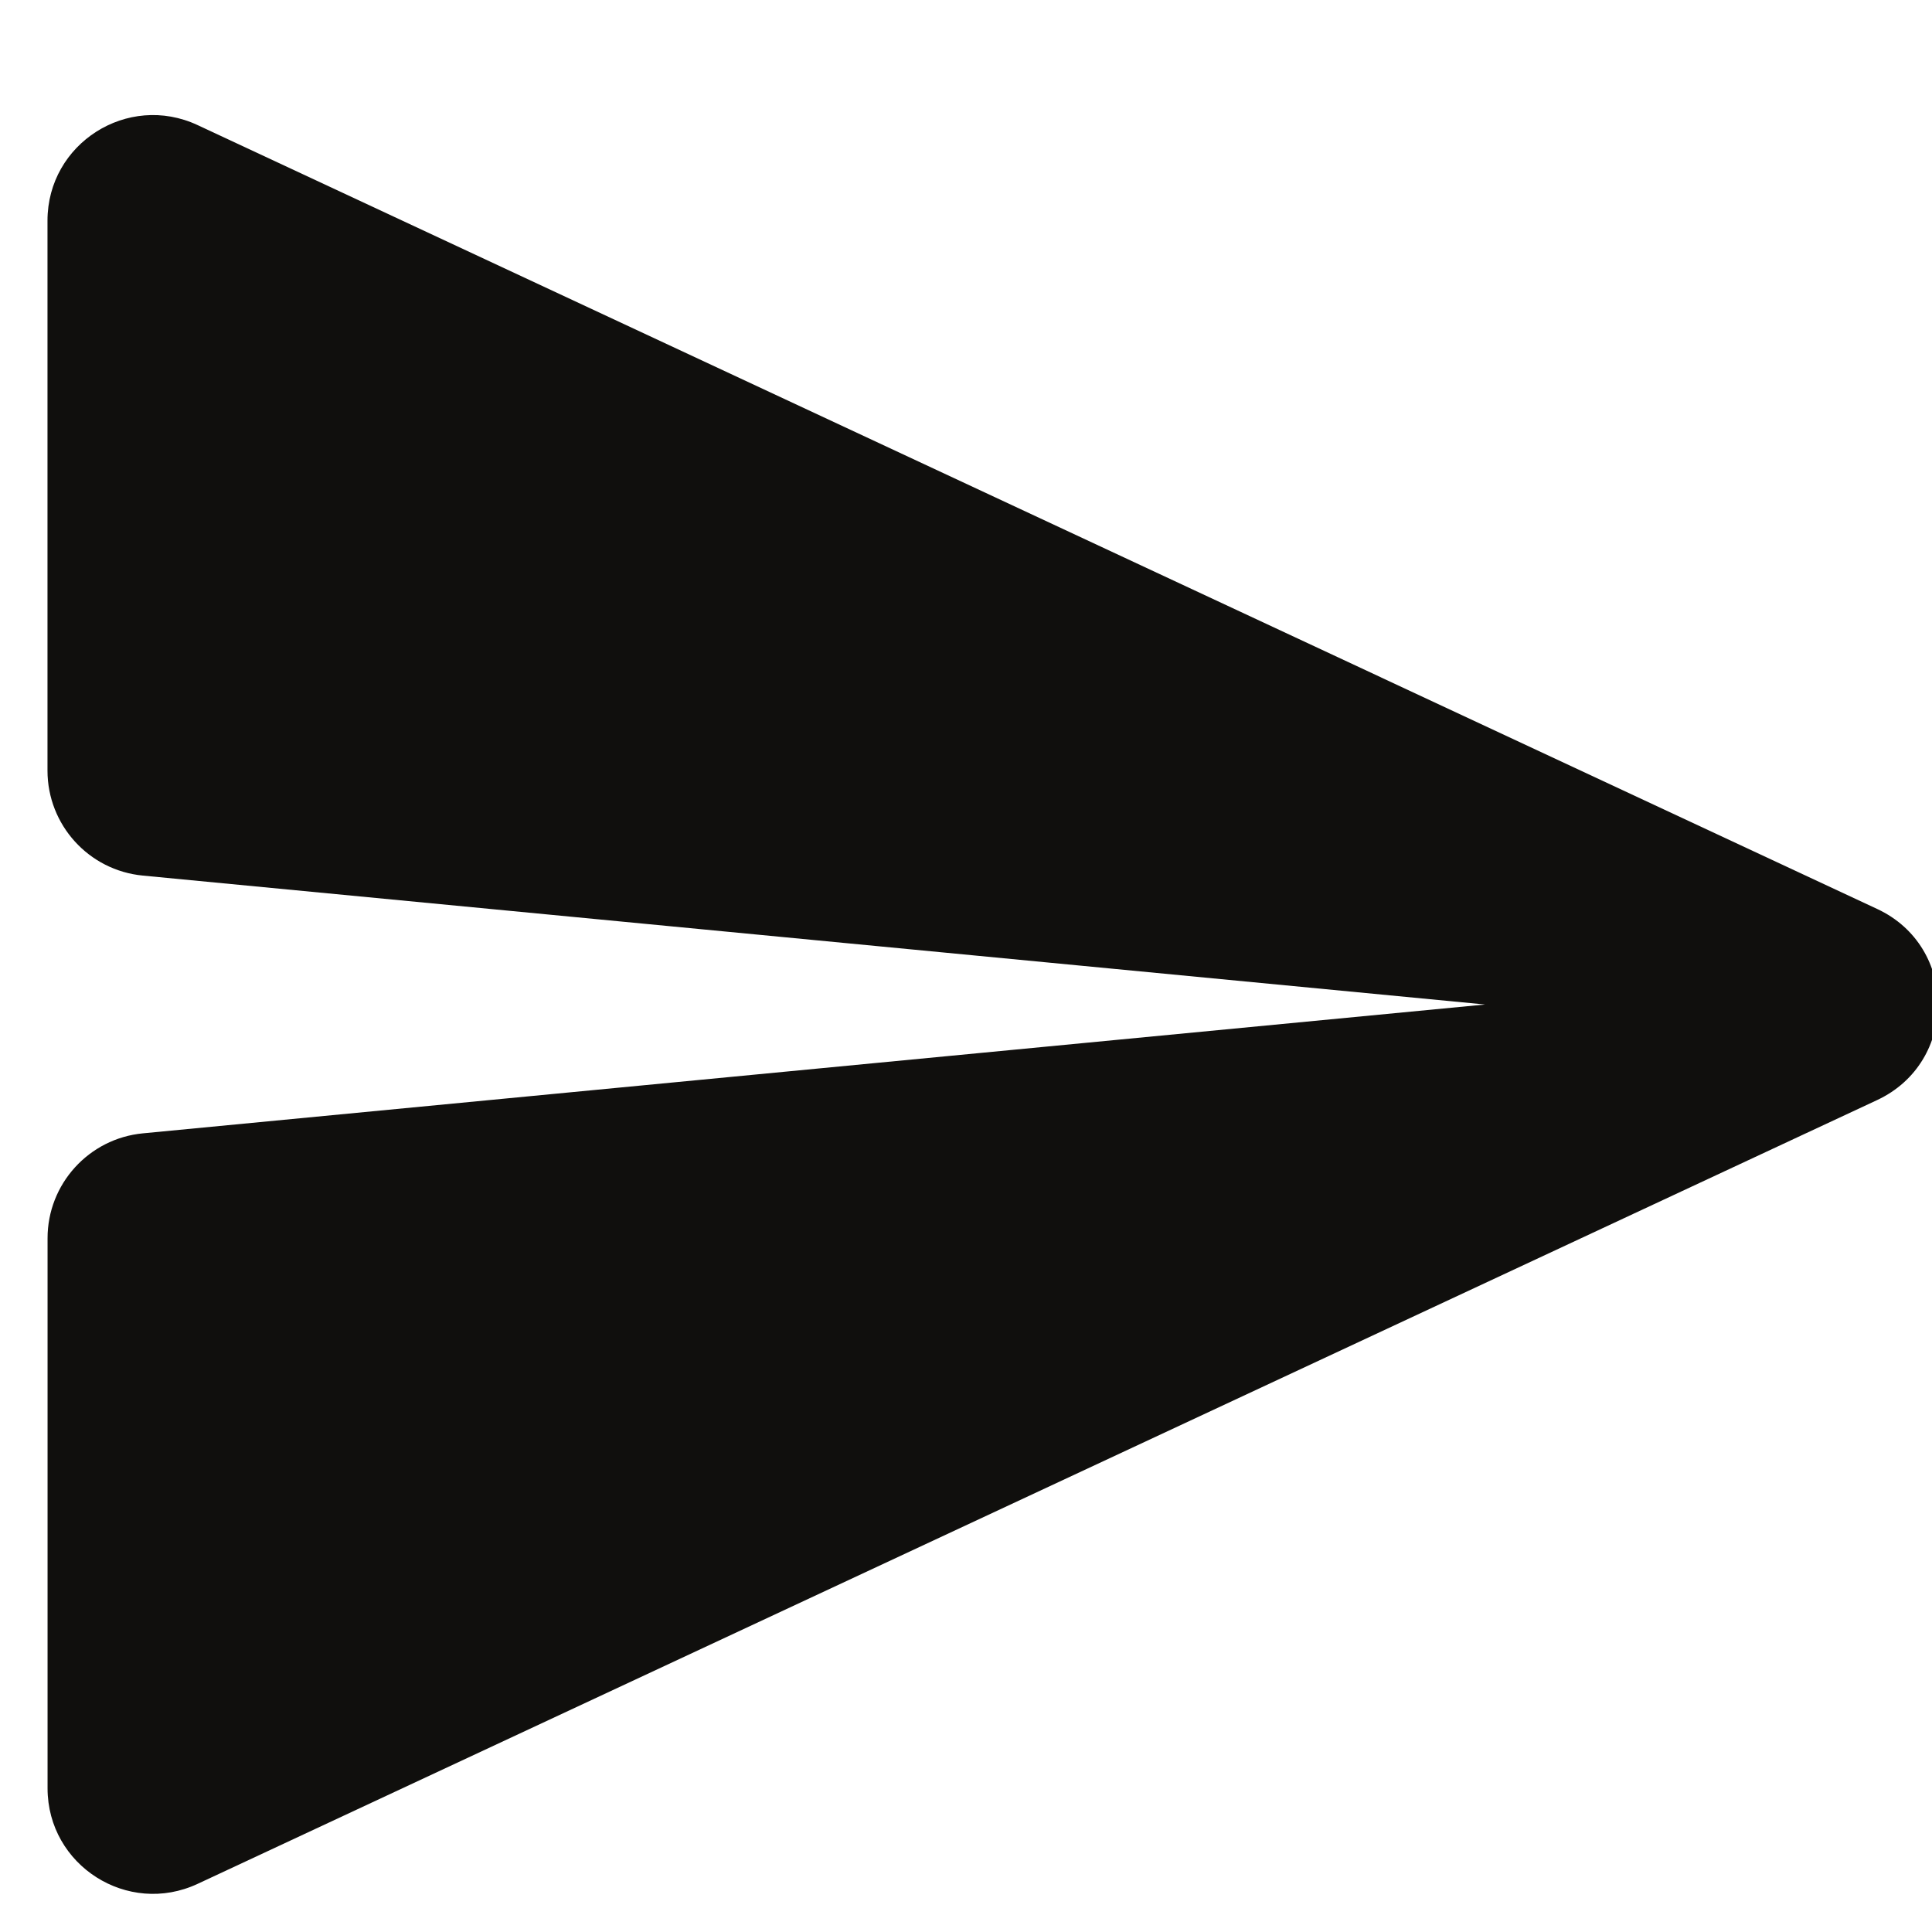
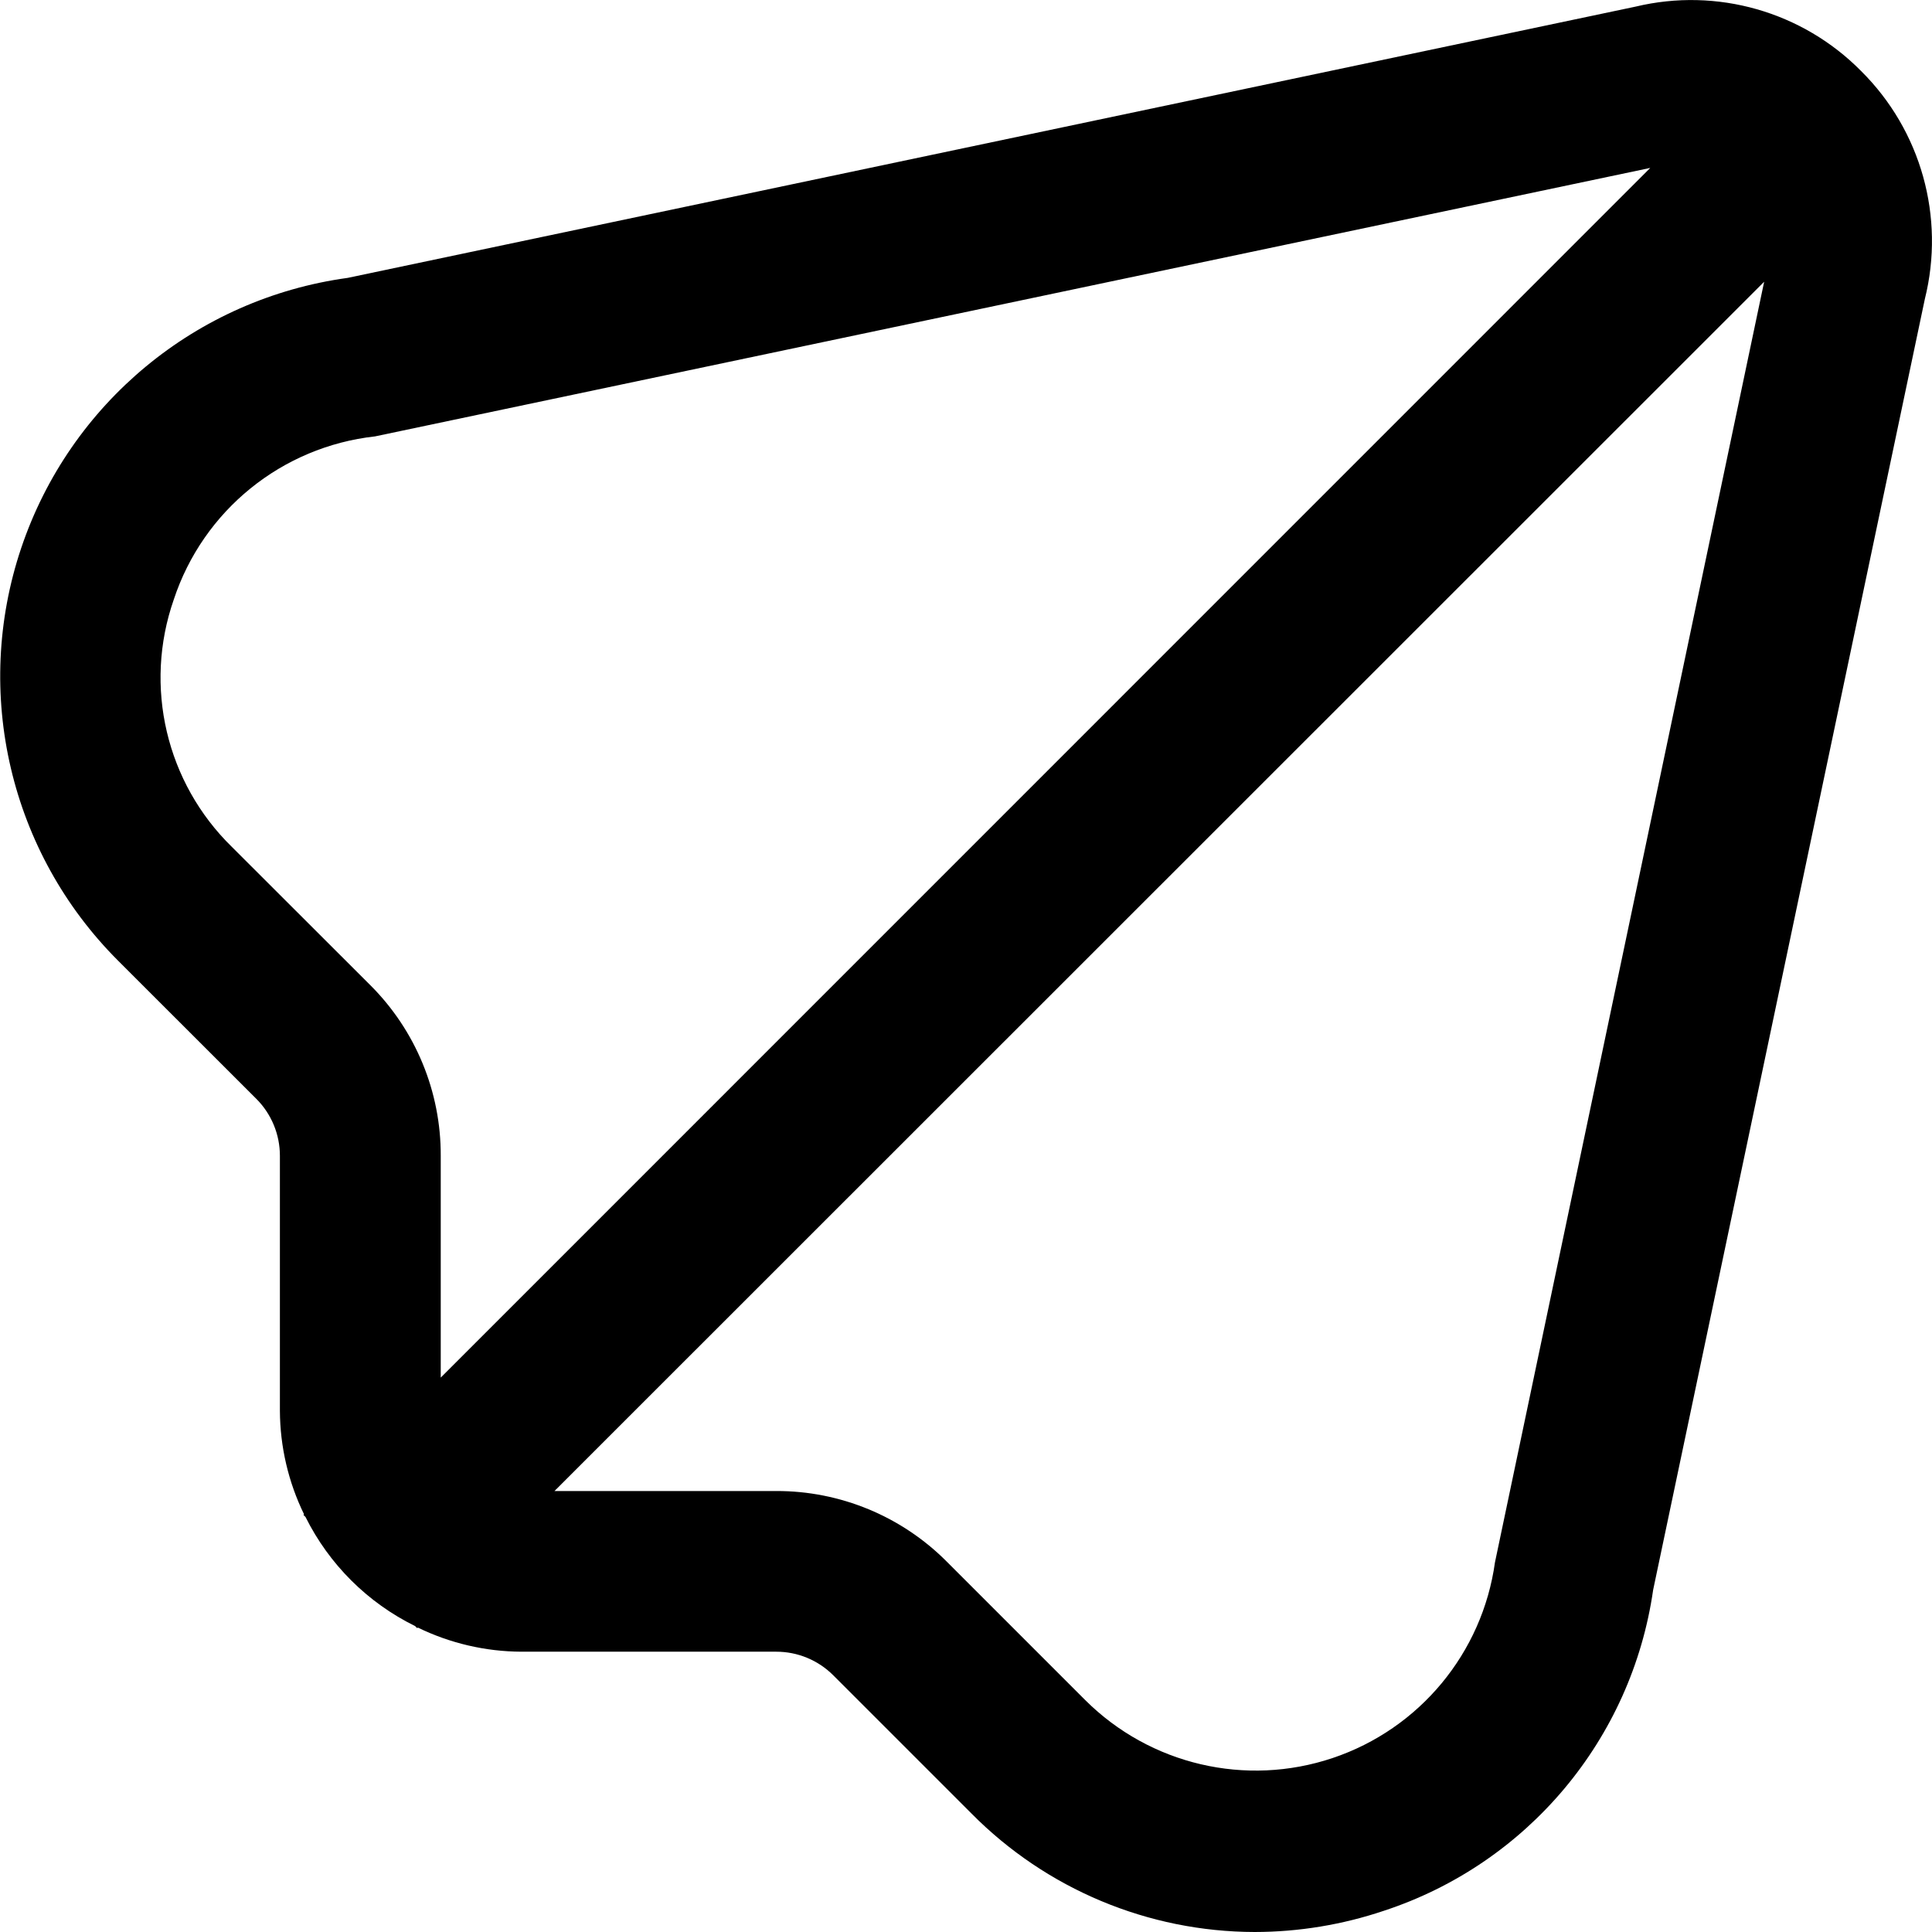
- <svg xmlns="http://www.w3.org/2000/svg" width="768pt" height="768pt" viewBox="0 0 768 768" version="1.2">
-   <defs>
-     <clipPath id="clip1">
-       <path d="M 18 45 L 768 45 L 768 753 L 18 753 Z M 18 45 " />
-     </clipPath>
-     <clipPath id="clip2">
-       <path d="M 238.871 -160.66 L 801.551 402.02 L 238.871 964.703 L -323.809 402.02 Z M 238.871 -160.66 " />
-     </clipPath>
-     <clipPath id="clip3">
-       <path d="M 238.871 -160.66 L 801.551 402.02 L 238.871 964.703 L -323.809 402.02 Z M 238.871 -160.66 " />
-     </clipPath>
-   </defs>
-   <g id="surface1">
-     <g clip-path="url(#clip1)" clip-rule="nonzero">
-       <g clip-path="url(#clip2)" clip-rule="nonzero">
-         <g clip-path="url(#clip3)" clip-rule="nonzero">
-           <path style=" stroke:none;fill-rule:nonzero;fill:rgb(6.27%,5.879%,5.099%);fill-opacity:1;" d="M 18.879 87.715 L 18.879 306.309 C 18.879 327.938 35.293 346 56.781 348.059 L 590.34 399.305 L 56.809 450.52 C 35.32 452.578 18.879 470.668 18.906 492.27 L 18.906 710.863 C 18.906 741.551 50.773 761.836 78.578 748.852 L 746.191 437.293 C 778.441 422.223 778.469 376.355 746.191 361.316 L 78.551 49.727 C 50.746 36.746 18.879 57.031 18.879 87.715 Z M 18.879 87.715 " />
-         </g>
-       </g>
-     </g>
-   </g>
+ <svg xmlns="http://www.w3.org/2000/svg" id="Outline" viewBox="0 0 24 24" width="512" height="512">
+   <path d="M23.119.882a2.966,2.966,0,0,0-2.8-.8l-16,3.37a4.995,4.995,0,0,0-2.853,8.481L3.184,13.65a1,1,0,0,1,.293.708v3.168a2.965,2.965,0,0,0,.3,1.285l-.008.007.026.026A3,3,0,0,0,5.157,20.2l.026.026.007-.008a2.965,2.965,0,0,0,1.285.3H9.643a1,1,0,0,1,.707.292l1.717,1.717A4.963,4.963,0,0,0,15.587,24a5.049,5.049,0,0,0,1.605-.264,4.933,4.933,0,0,0,3.344-3.986L23.911,3.715A2.975,2.975,0,0,0,23.119.882ZM4.6,12.238,2.881,10.521a2.94,2.94,0,0,1-.722-3.074,2.978,2.978,0,0,1,2.5-2.026L20.5,2.086,5.475,17.113V14.358A2.978,2.978,0,0,0,4.6,12.238Zm13.971,7.17a3,3,0,0,1-5.089,1.712L11.762,19.4a2.978,2.978,0,0,0-2.119-.878H6.888L21.915,3.5Z" />
</svg>
